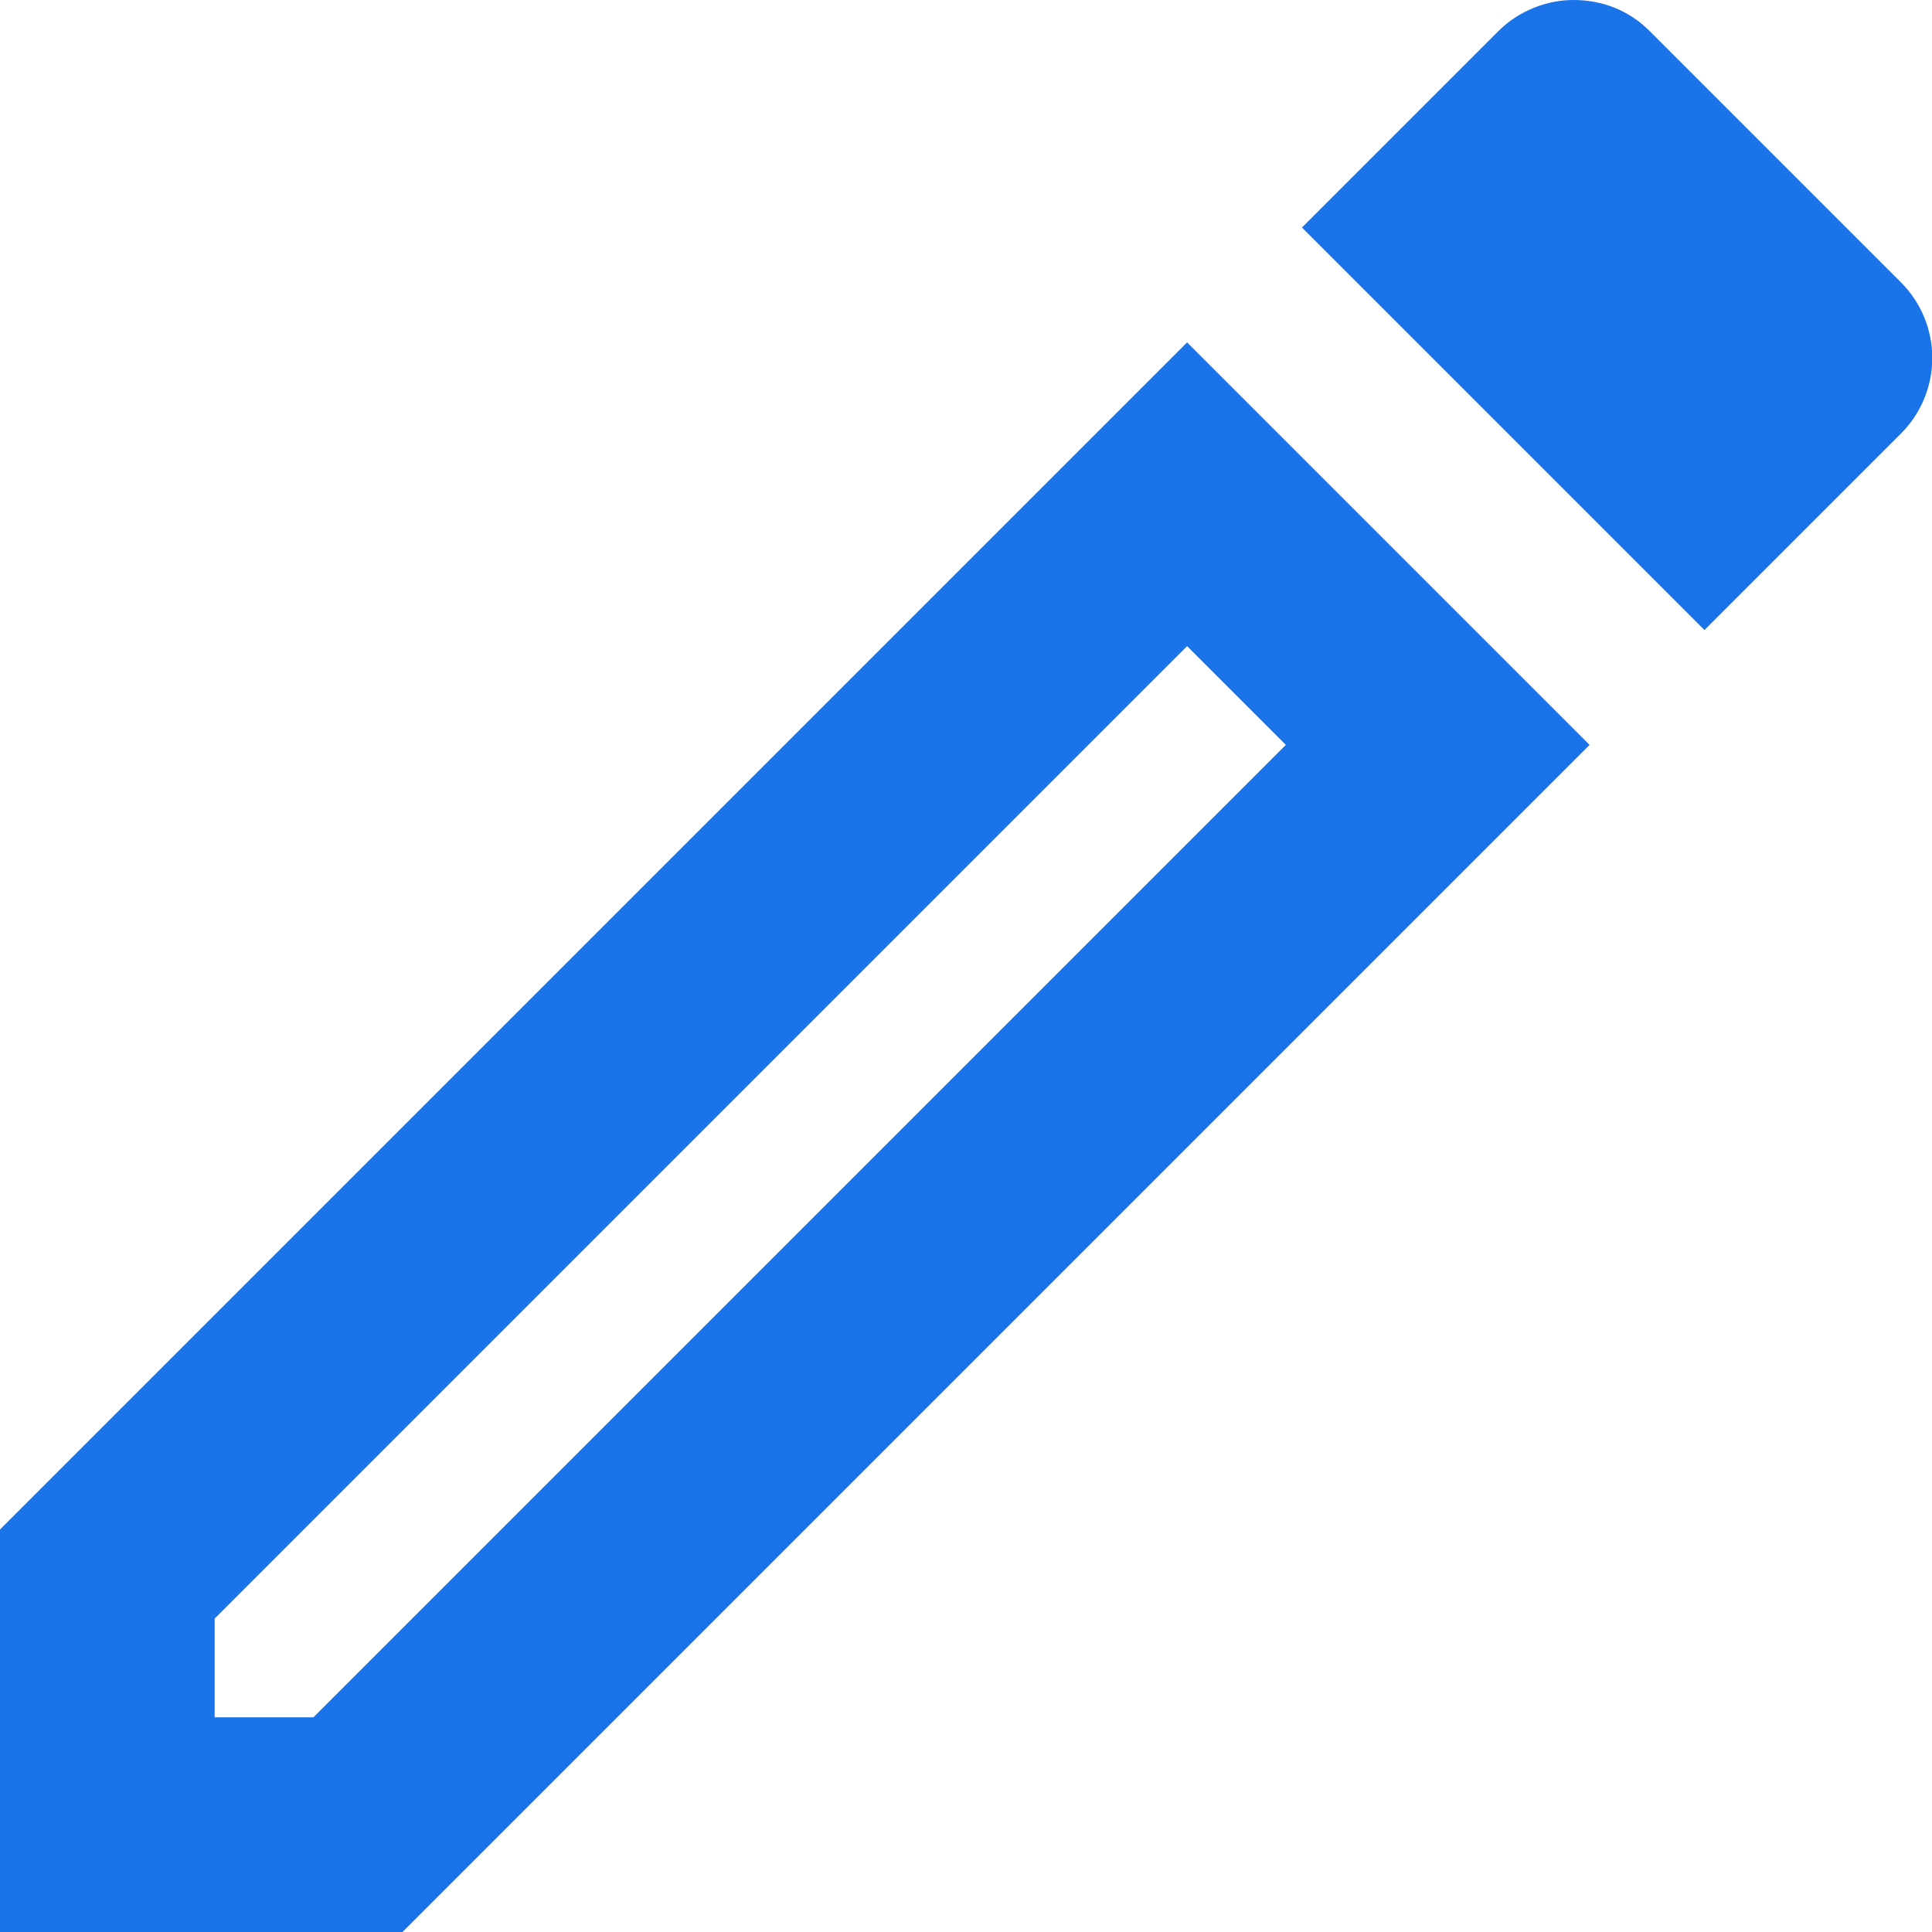
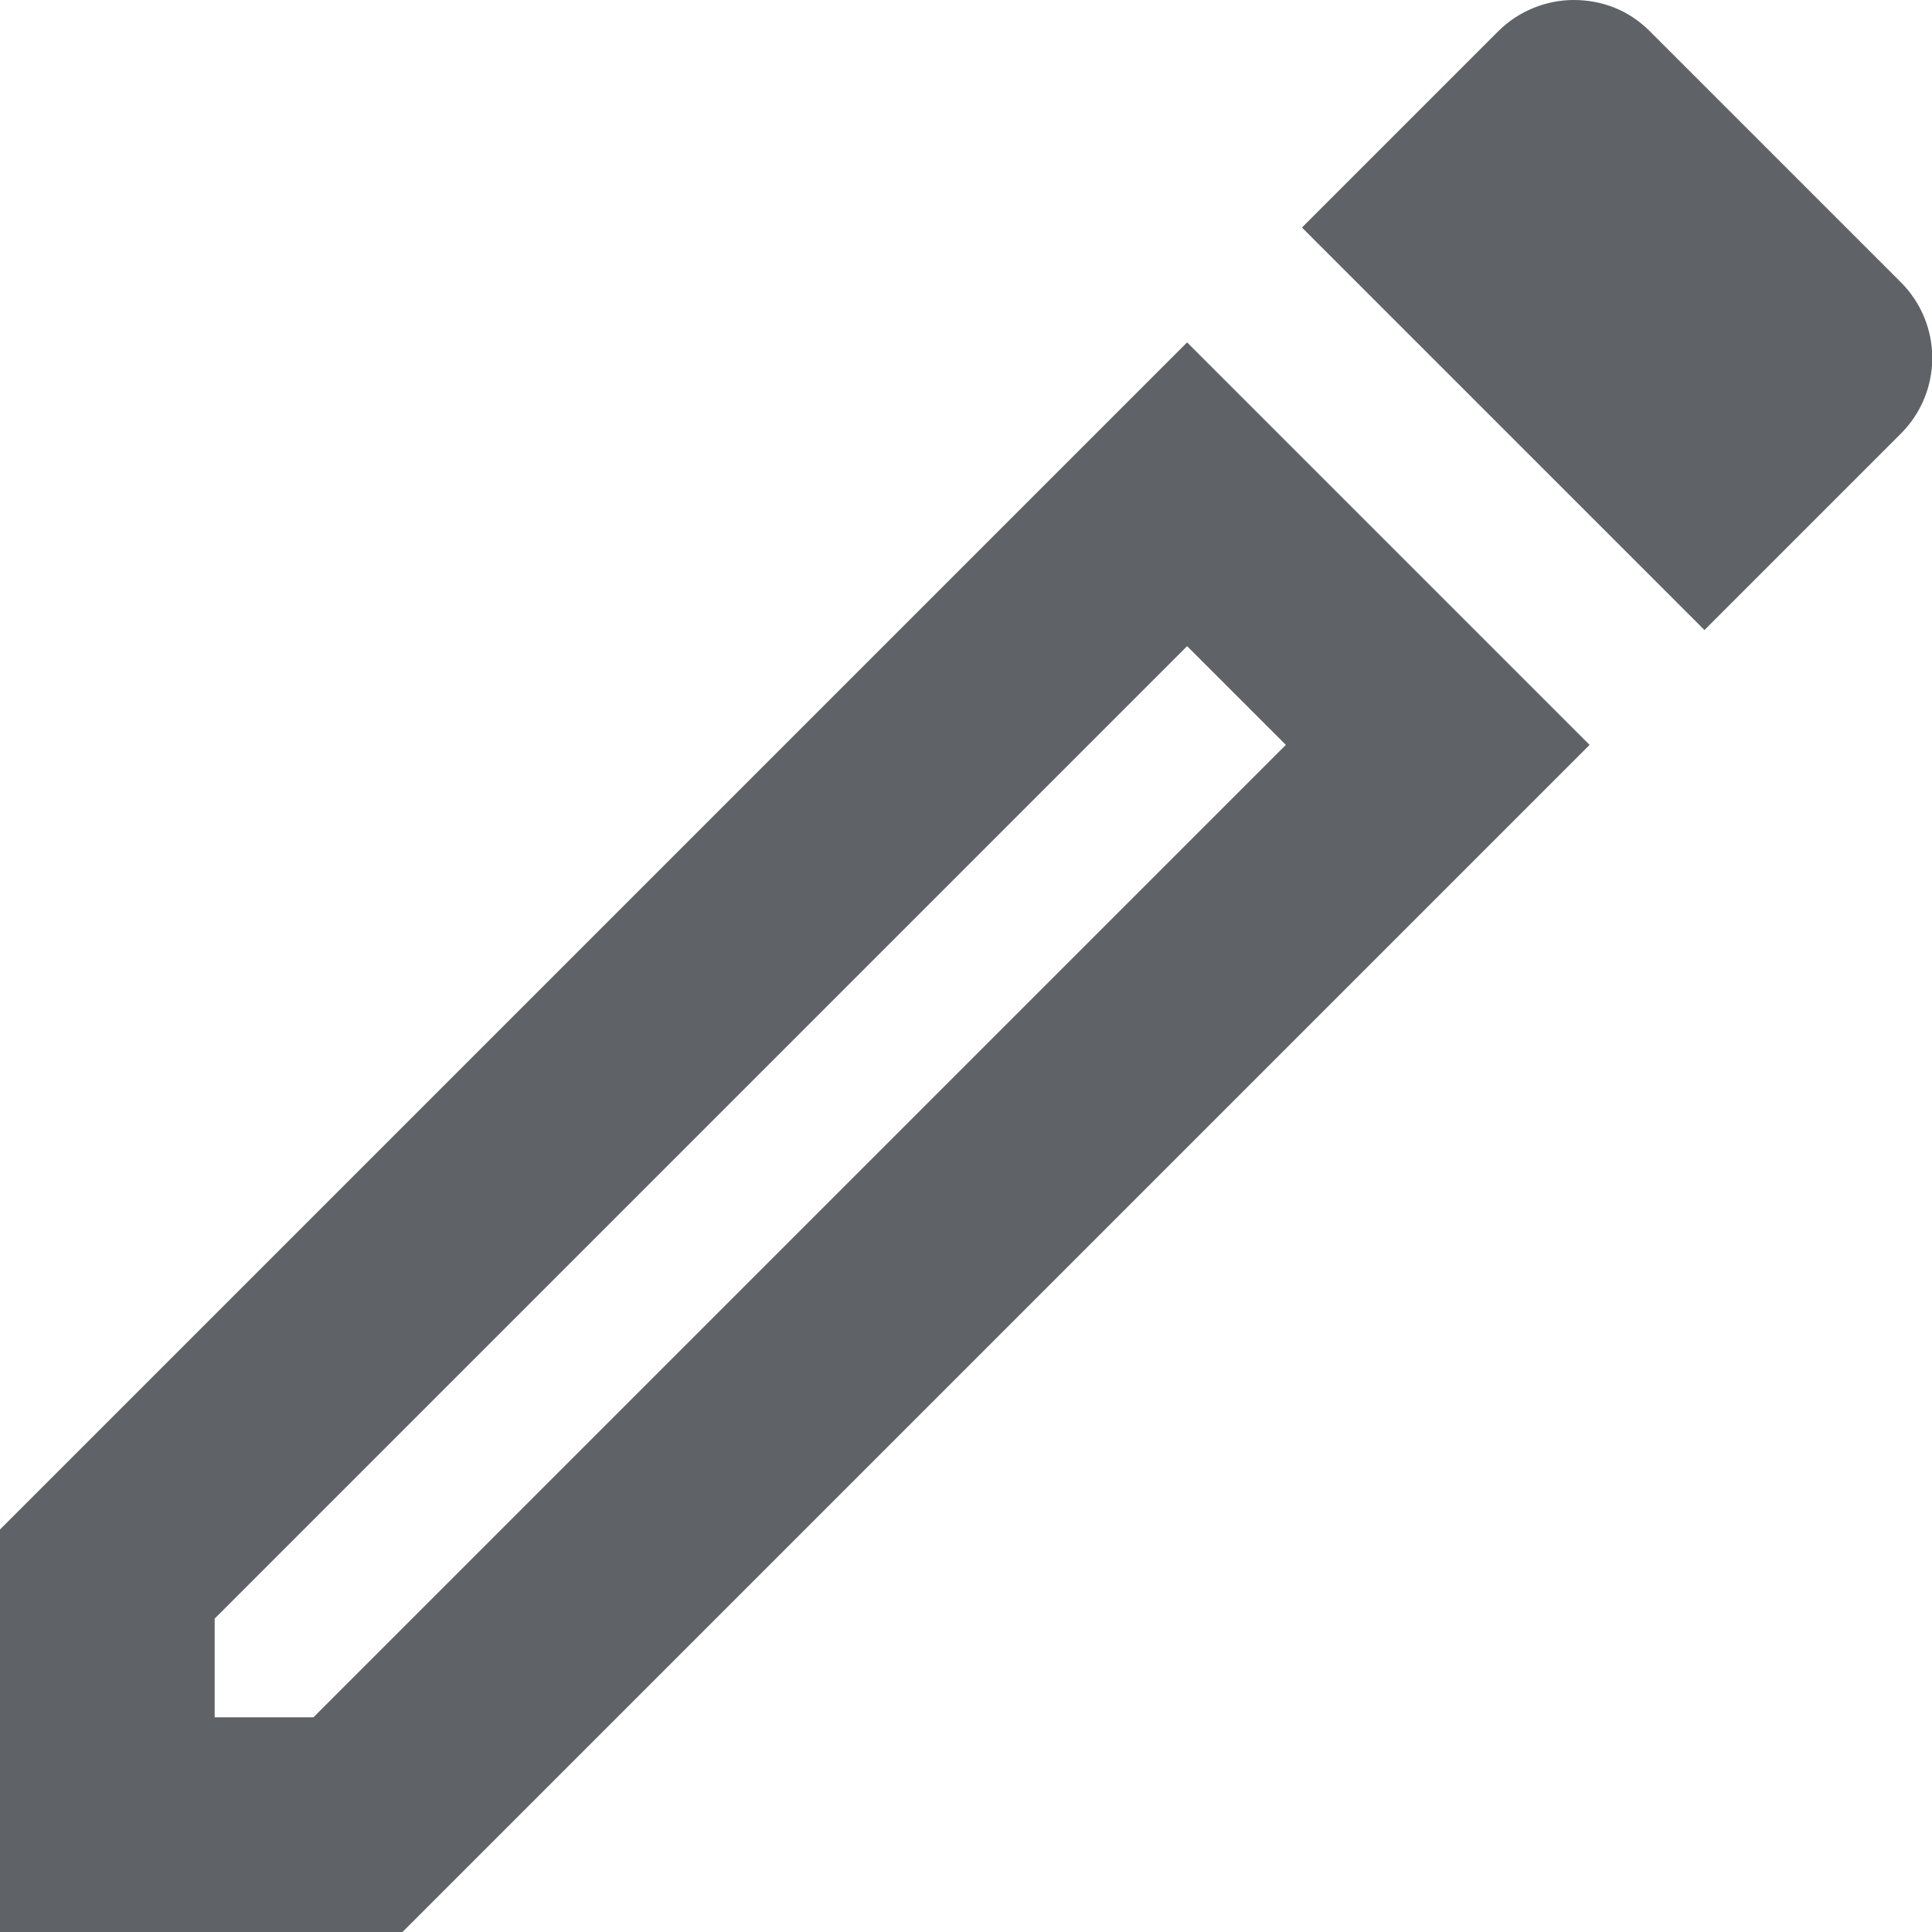
<svg xmlns="http://www.w3.org/2000/svg" viewBox="0 0 18 18">
-   <path d="M11.06 6.02l.92.92L2.92 16H2v-.92l9.06-9.06zM14.66 0c-.25 0-.51.1-.7.29l-1.83 1.83 3.75 3.75 1.83-1.83a.996.996 0 0 0 0-1.41L15.37.29c-.2-.2-.45-.29-.71-.29zm-3.6 3.19L0 14.25V18h3.75L14.81 6.94l-3.75-3.75z" fill="#1a73e8" fill-rule="nonzero" />
+   <path d="M11.06 6.02l.92.92L2.92 16H2v-.92l9.06-9.06zM14.66 0c-.25 0-.51.1-.7.29l-1.83 1.83 3.75 3.75 1.83-1.83a.996.996 0 0 0 0-1.41L15.37.29c-.2-.2-.45-.29-.71-.29zm-3.6 3.19L0 14.25V18h3.75L14.81 6.94l-3.75-3.75z" fill="#5f6368" fill-rule="nonzero" />
</svg>
